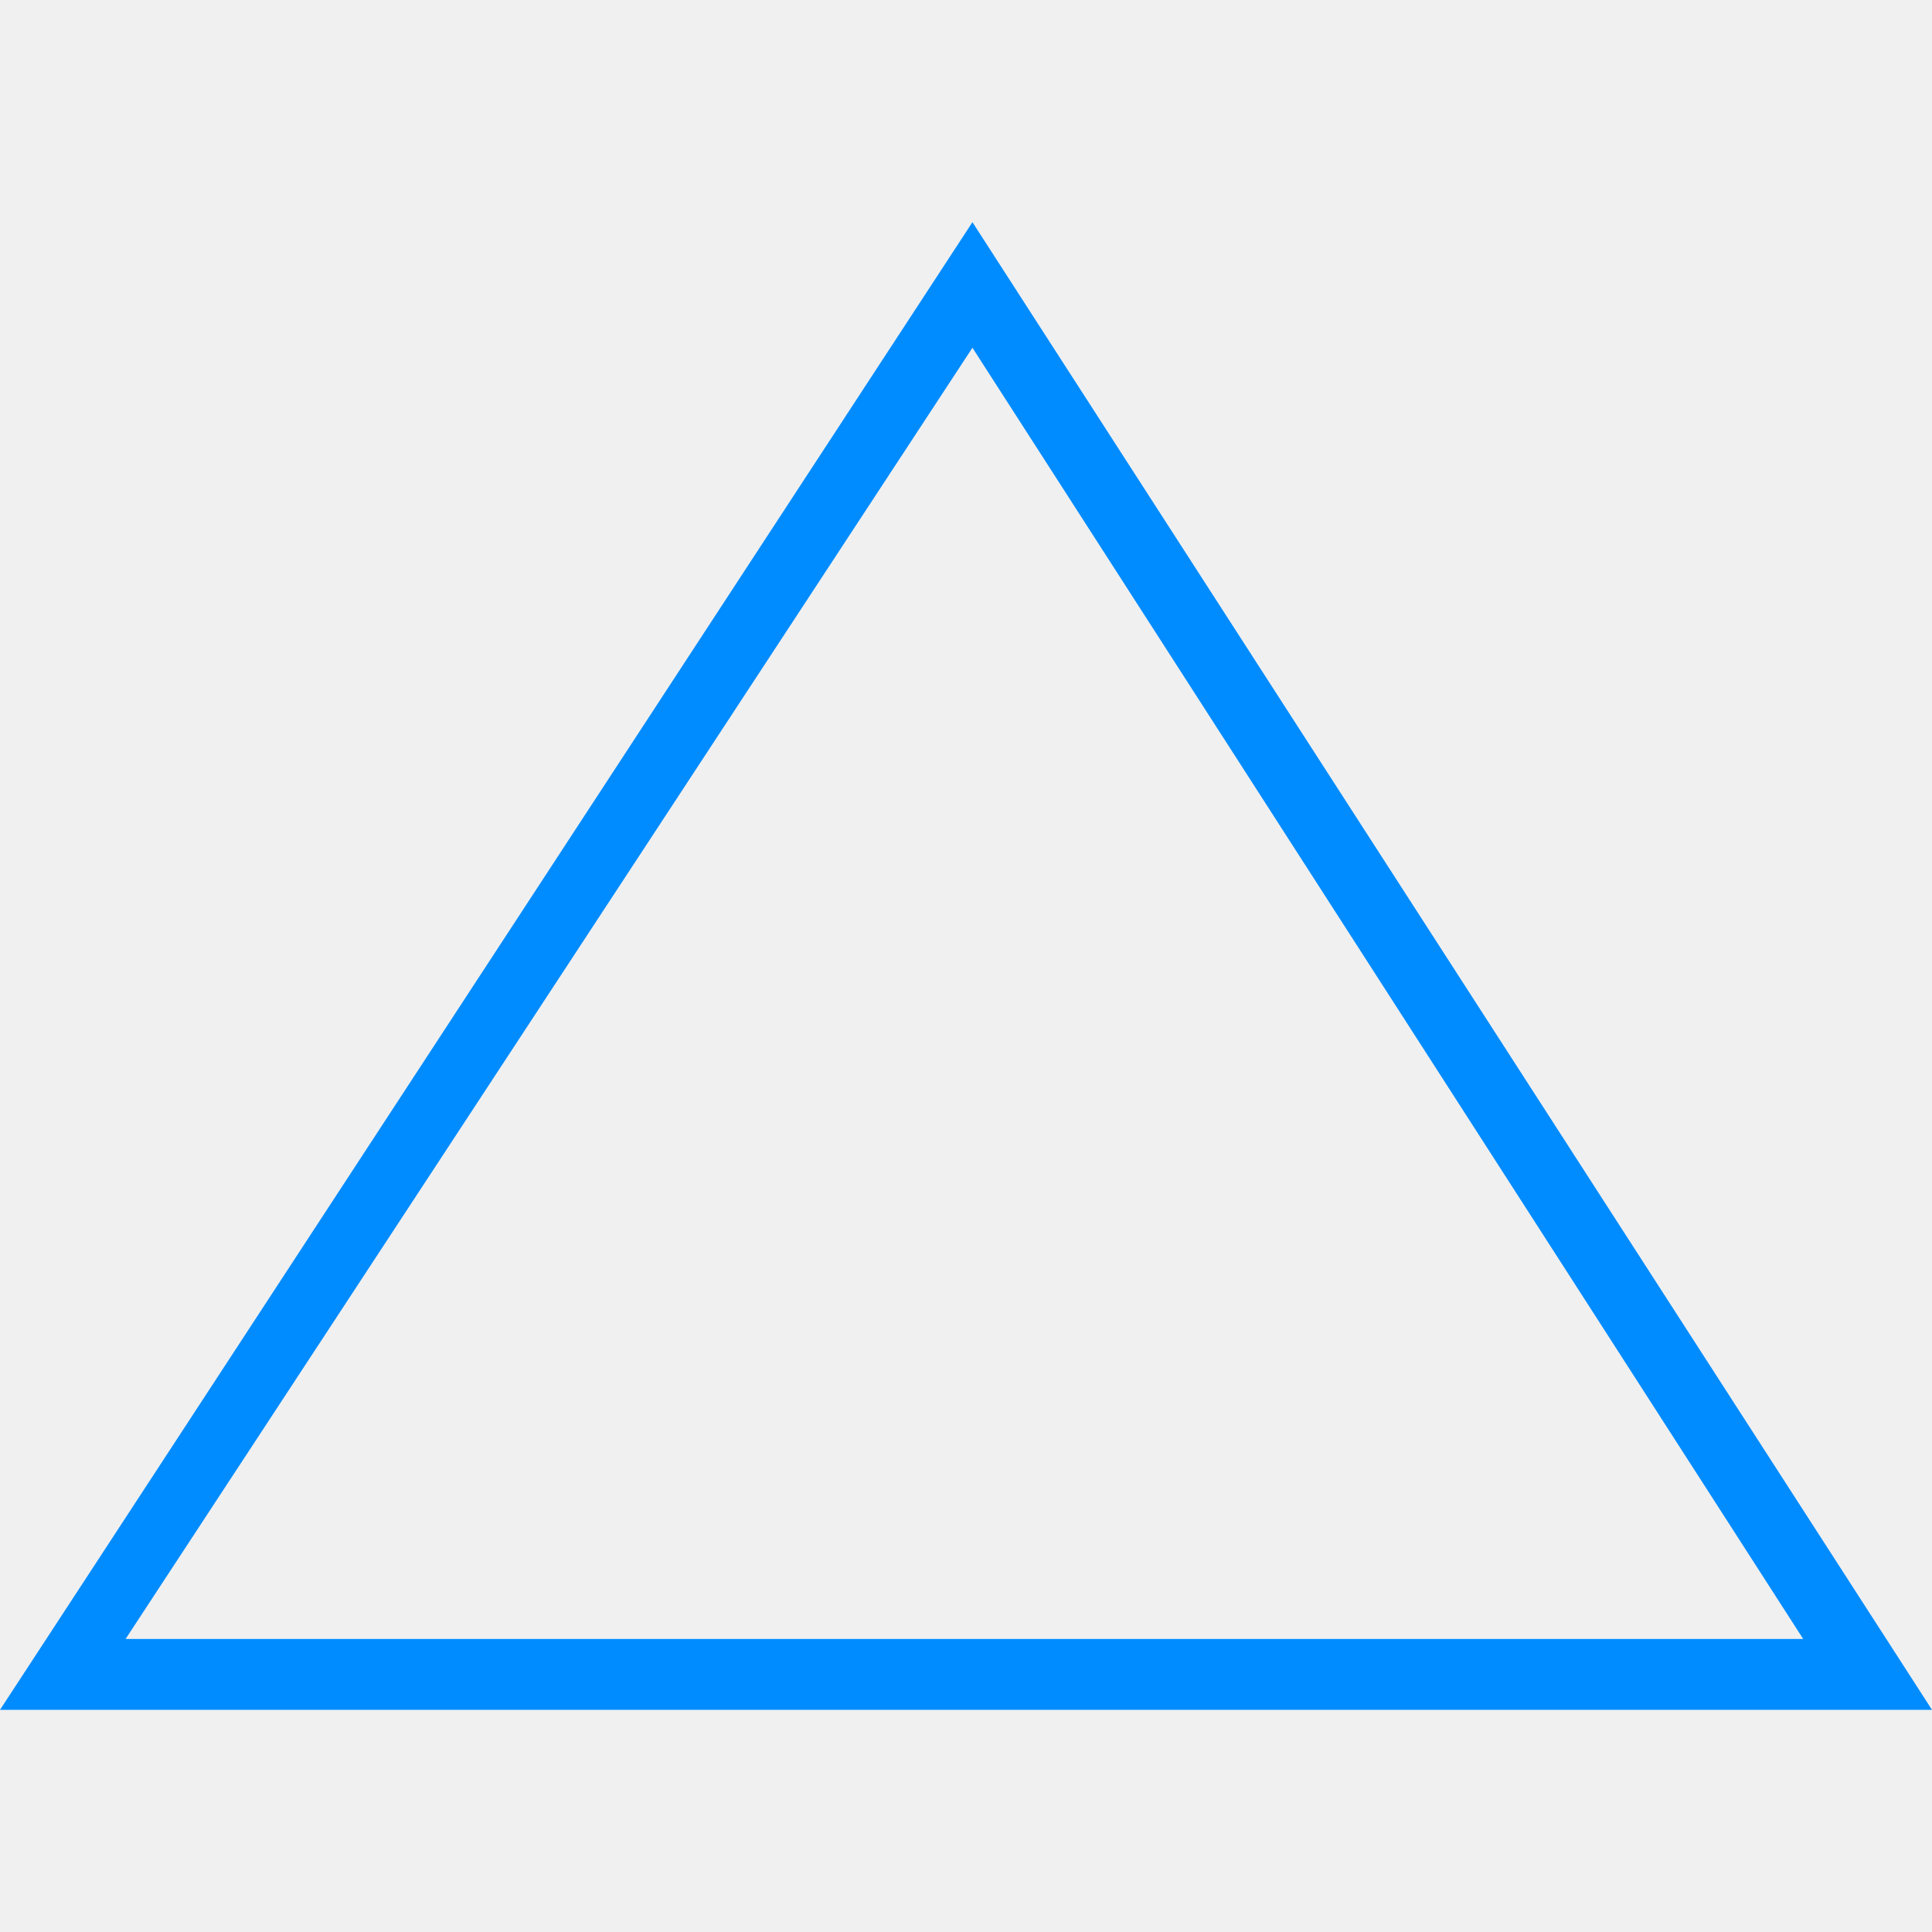
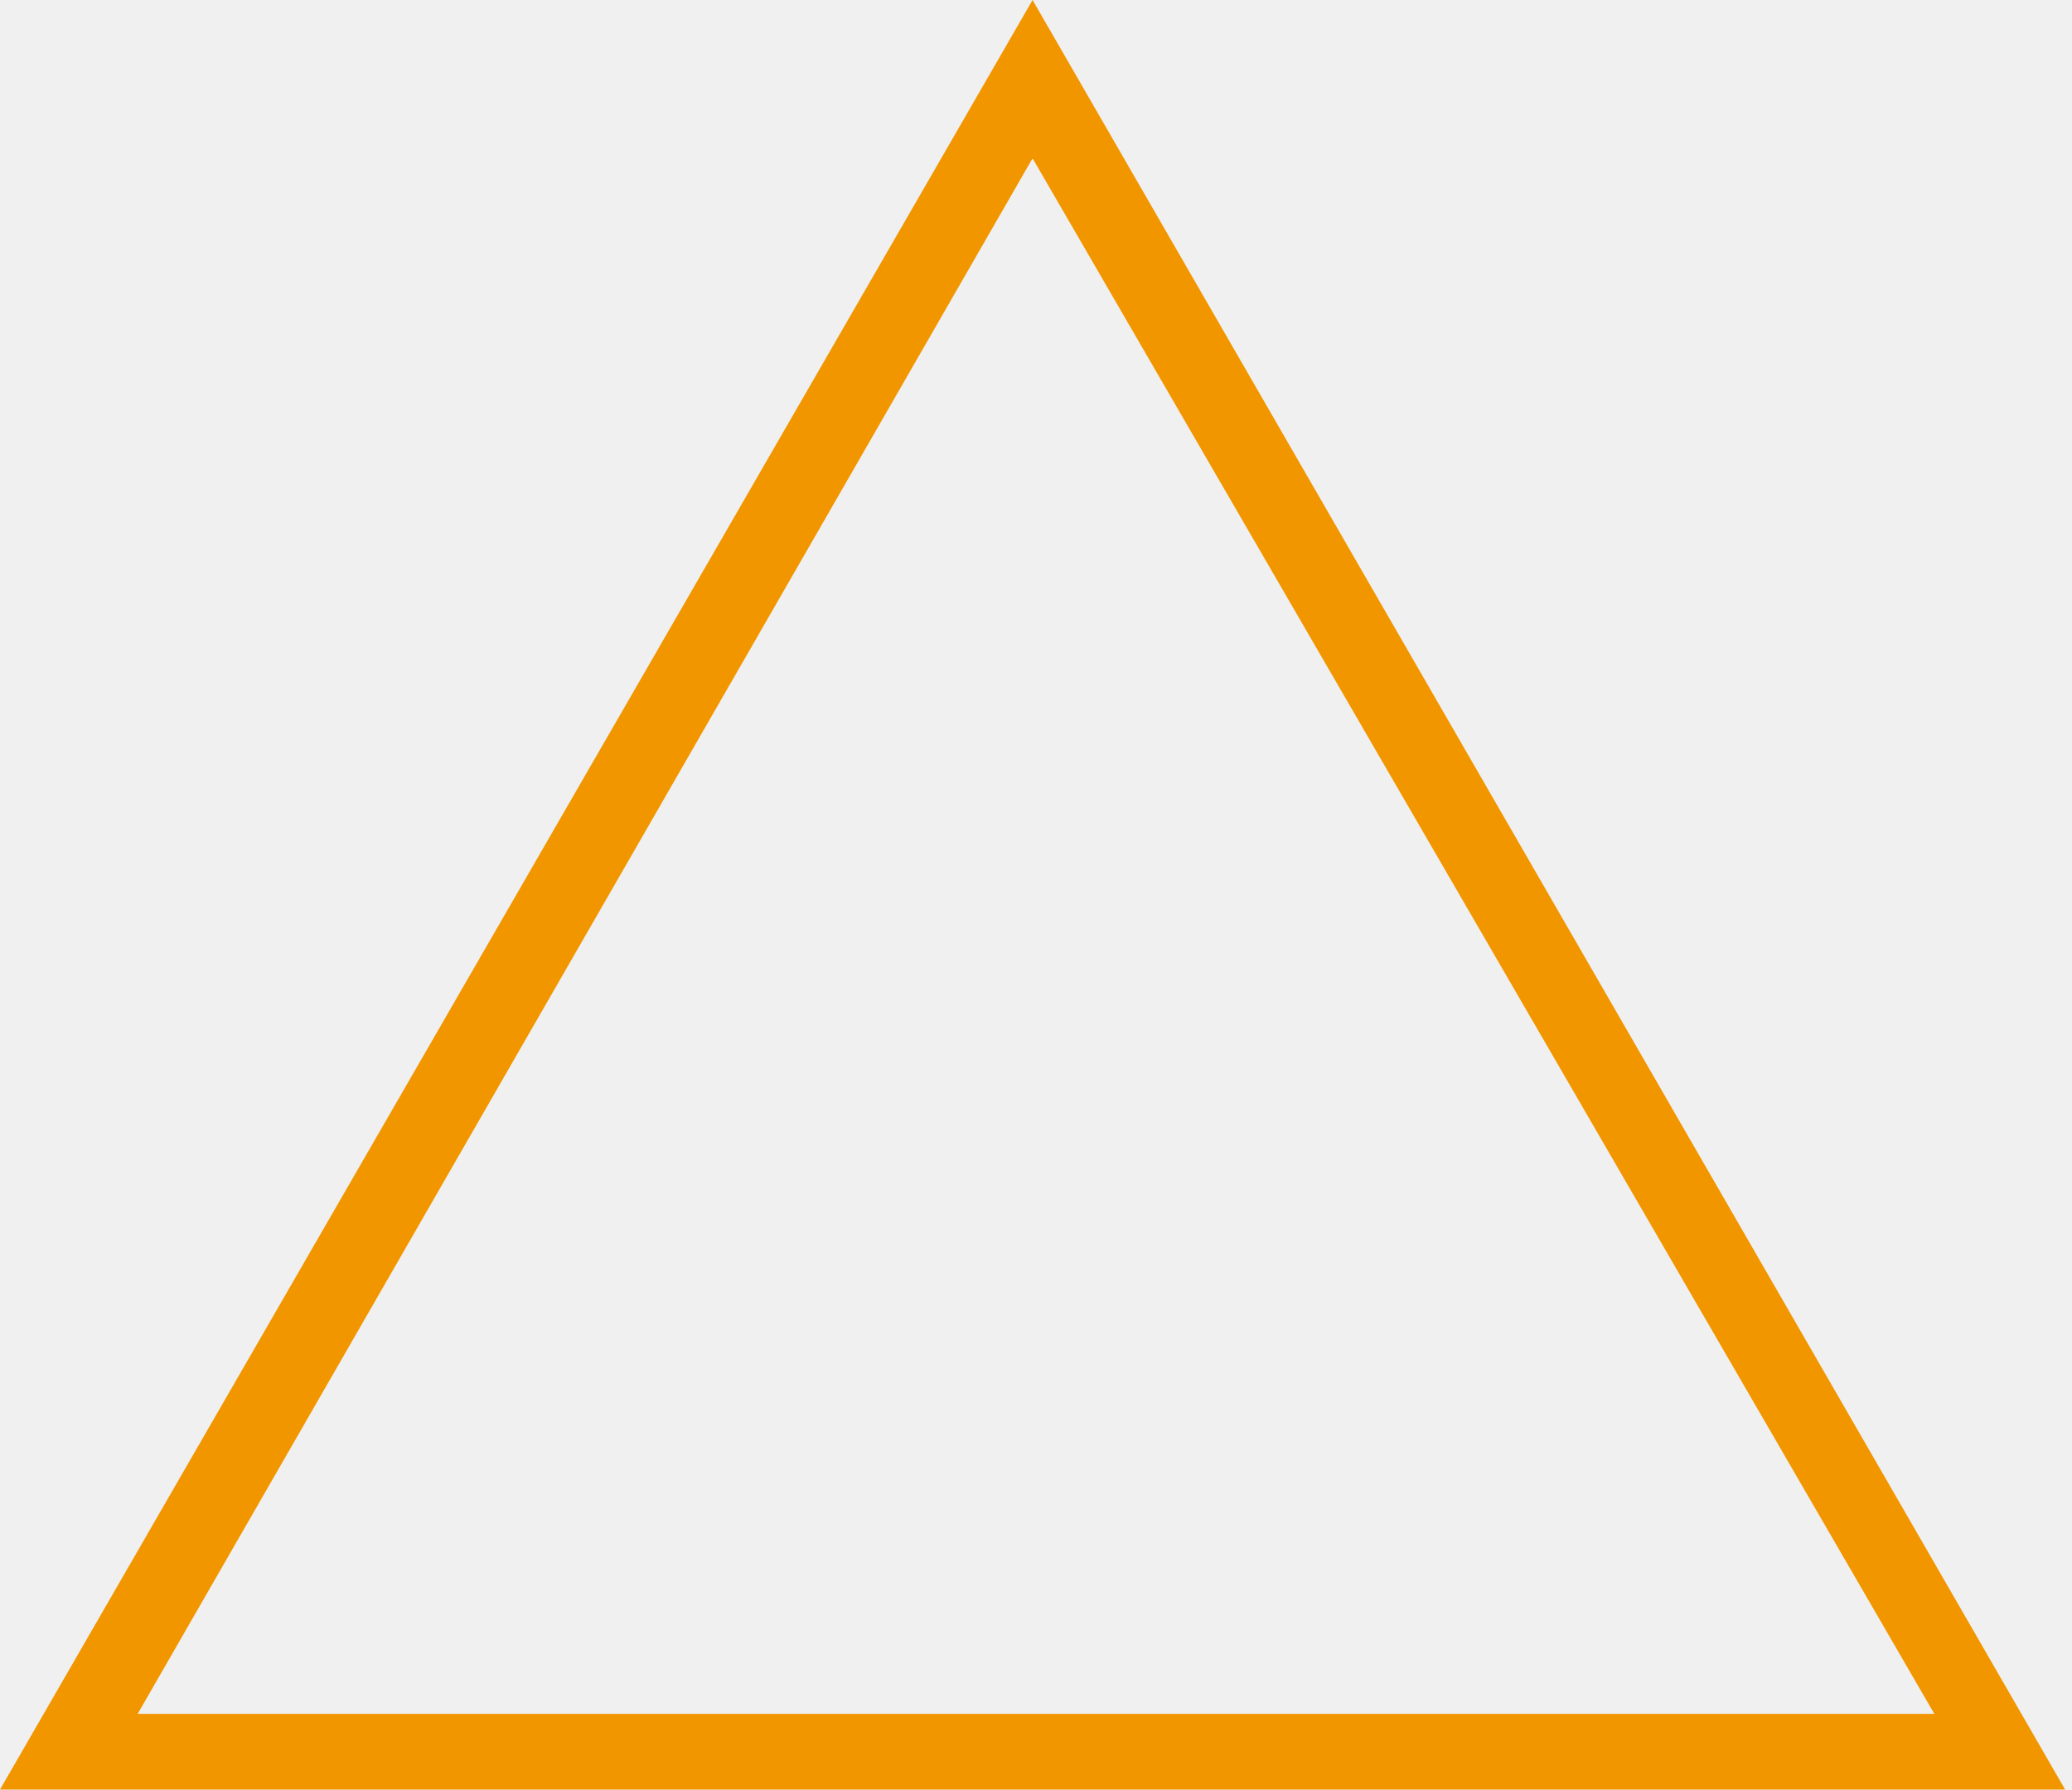
- <svg xmlns="http://www.w3.org/2000/svg" version="1.1" x="0px" y="0px" viewBox="0 0 60 60" style="enable-background:new 0 0 60 60;" xml:space="preserve">
+ <svg xmlns="http://www.w3.org/2000/svg" version="1.1" id="_x31_" x="0px" y="0px" viewBox="0 0 30.1 26" style="enable-background:new 0 0 30.1 26;" xml:space="preserve">
  <style type="text/css">
- 	.st0{display:none;}
- 	.st1{display:inline;}
- 	.st2{fill:#00A0EA;}
- 	.st3{fill:#00A0E9;}
- 	.st4{fill:#FFFFFF;}
- 	.st5{fill:#008CFF;}
+ 	.st0{fill:#F29600;}
</style>
-   <g id="印刷青" class="st0">
-     <g class="st1">
-       <rect y="57" class="st2" width="60" height="3" />
-       <path class="st2" d="M51.5,60h-43V15.2h43V60z M11.5,57h37V18.2h-37V57z" />
-       <rect x="28.5" y="8.1" class="st3" width="3" height="20" />
-       <polygon class="st3" points="38.7,8.8 30,0.1 21.3,8.8   " />
-     </g>
-   </g>
-   <g id="レイヤー_2" class="st0">
-     <g class="st1">
-       <path class="st4" d="M37.2,23.4H60L41.7,37.1l7,21.9L30,45.5L11.3,59l7-21.9L0,23.4h22.8L30,1.1L37.2,23.4z" />
-     </g>
-   </g>
-   <g id="レイヤー_3" class="st0">
-     <g class="st1">
-       <path class="st4" d="M56.8,60c-0.4-14.5-12.2-26.2-26.9-26.2C15.3,33.8,3.5,45.5,3.1,60H56.8z" />
-       <rect x="27.9" y="0" class="st4" width="4.1" height="20.7" />
-       <rect x="42.2" y="12.4" transform="matrix(0.1963 -0.9805 0.9805 0.1963 28.1505 63.316)" class="st4" width="21.1" height="4.1" />
-       <rect x="5.1" y="3.9" transform="matrix(0.9806 -0.1962 0.1962 0.9806 -2.7027 1.6908)" class="st4" width="4.1" height="21.1" />
-     </g>
-   </g>
-   <g id="レイヤー_4">
-     <path class="st5" d="M60,53.1H0L30.2,6.9L60,53.1z M3.9,50.9h52.1L30.2,10.8L3.9,50.9z" />
+   <g>
+     <path class="st0" d="M15,0l15,26H0L15,0z M15,2.3L2,24.9h26.1L15,2.3z" />
  </g>
</svg>
